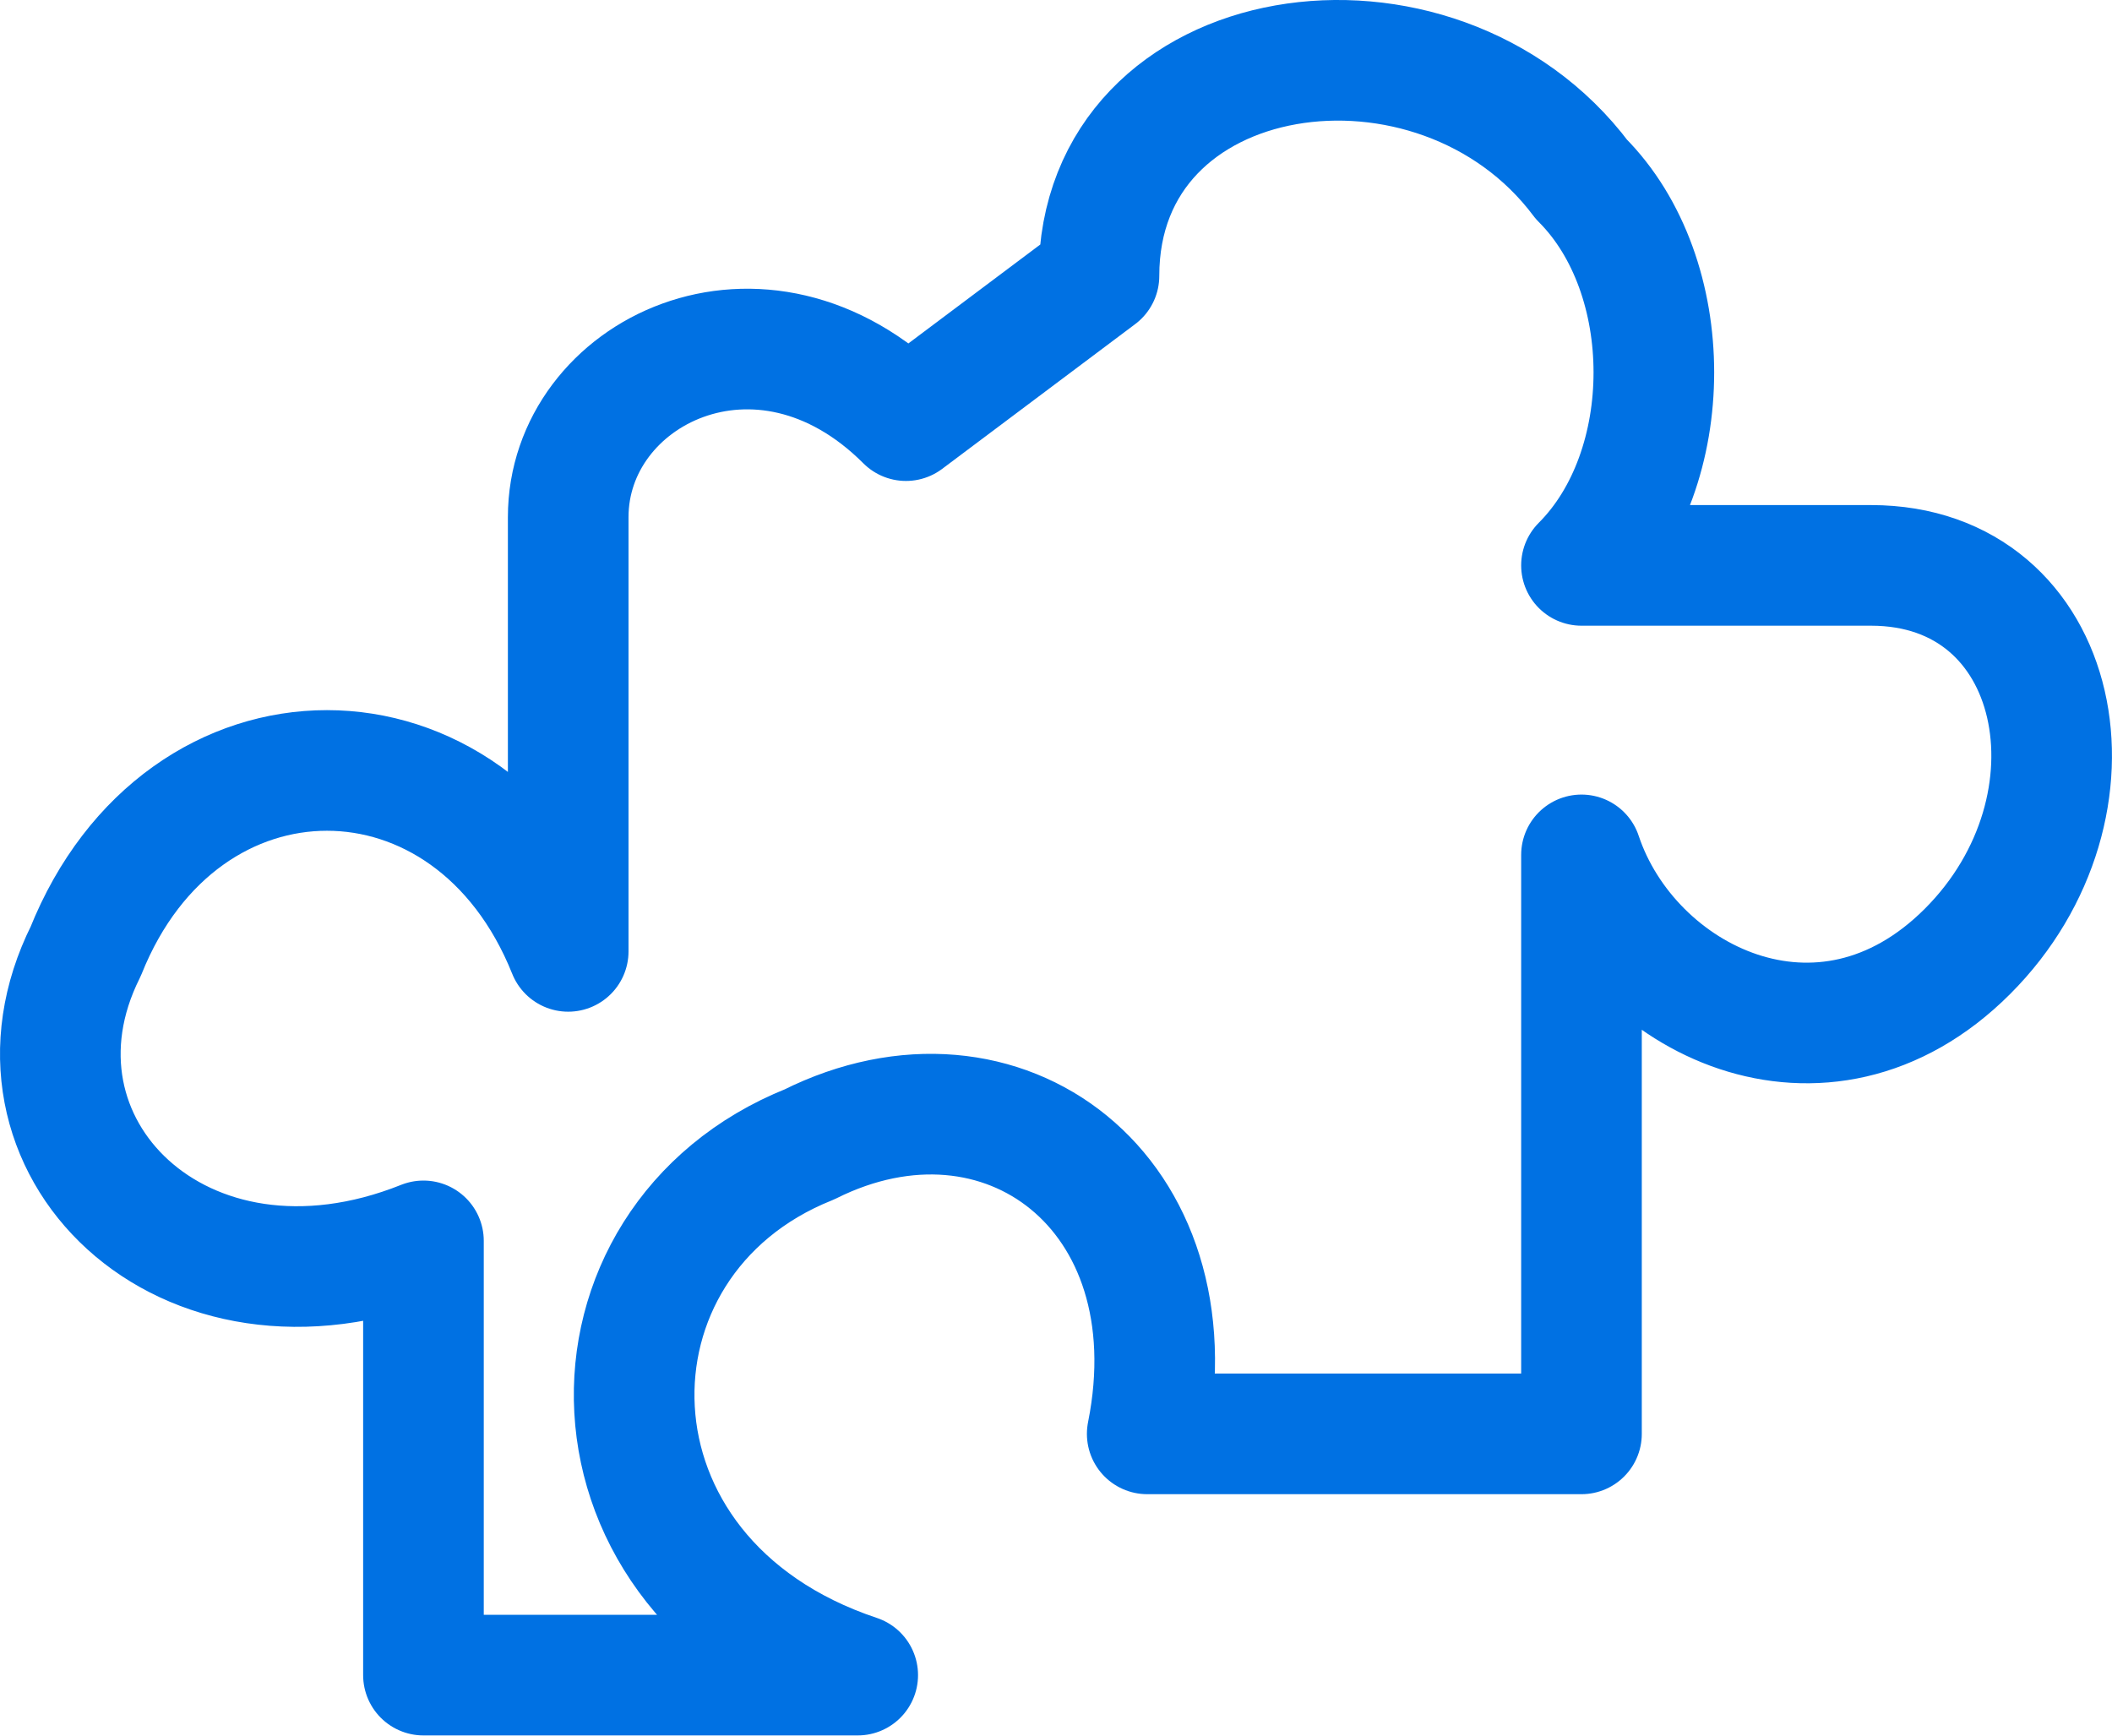
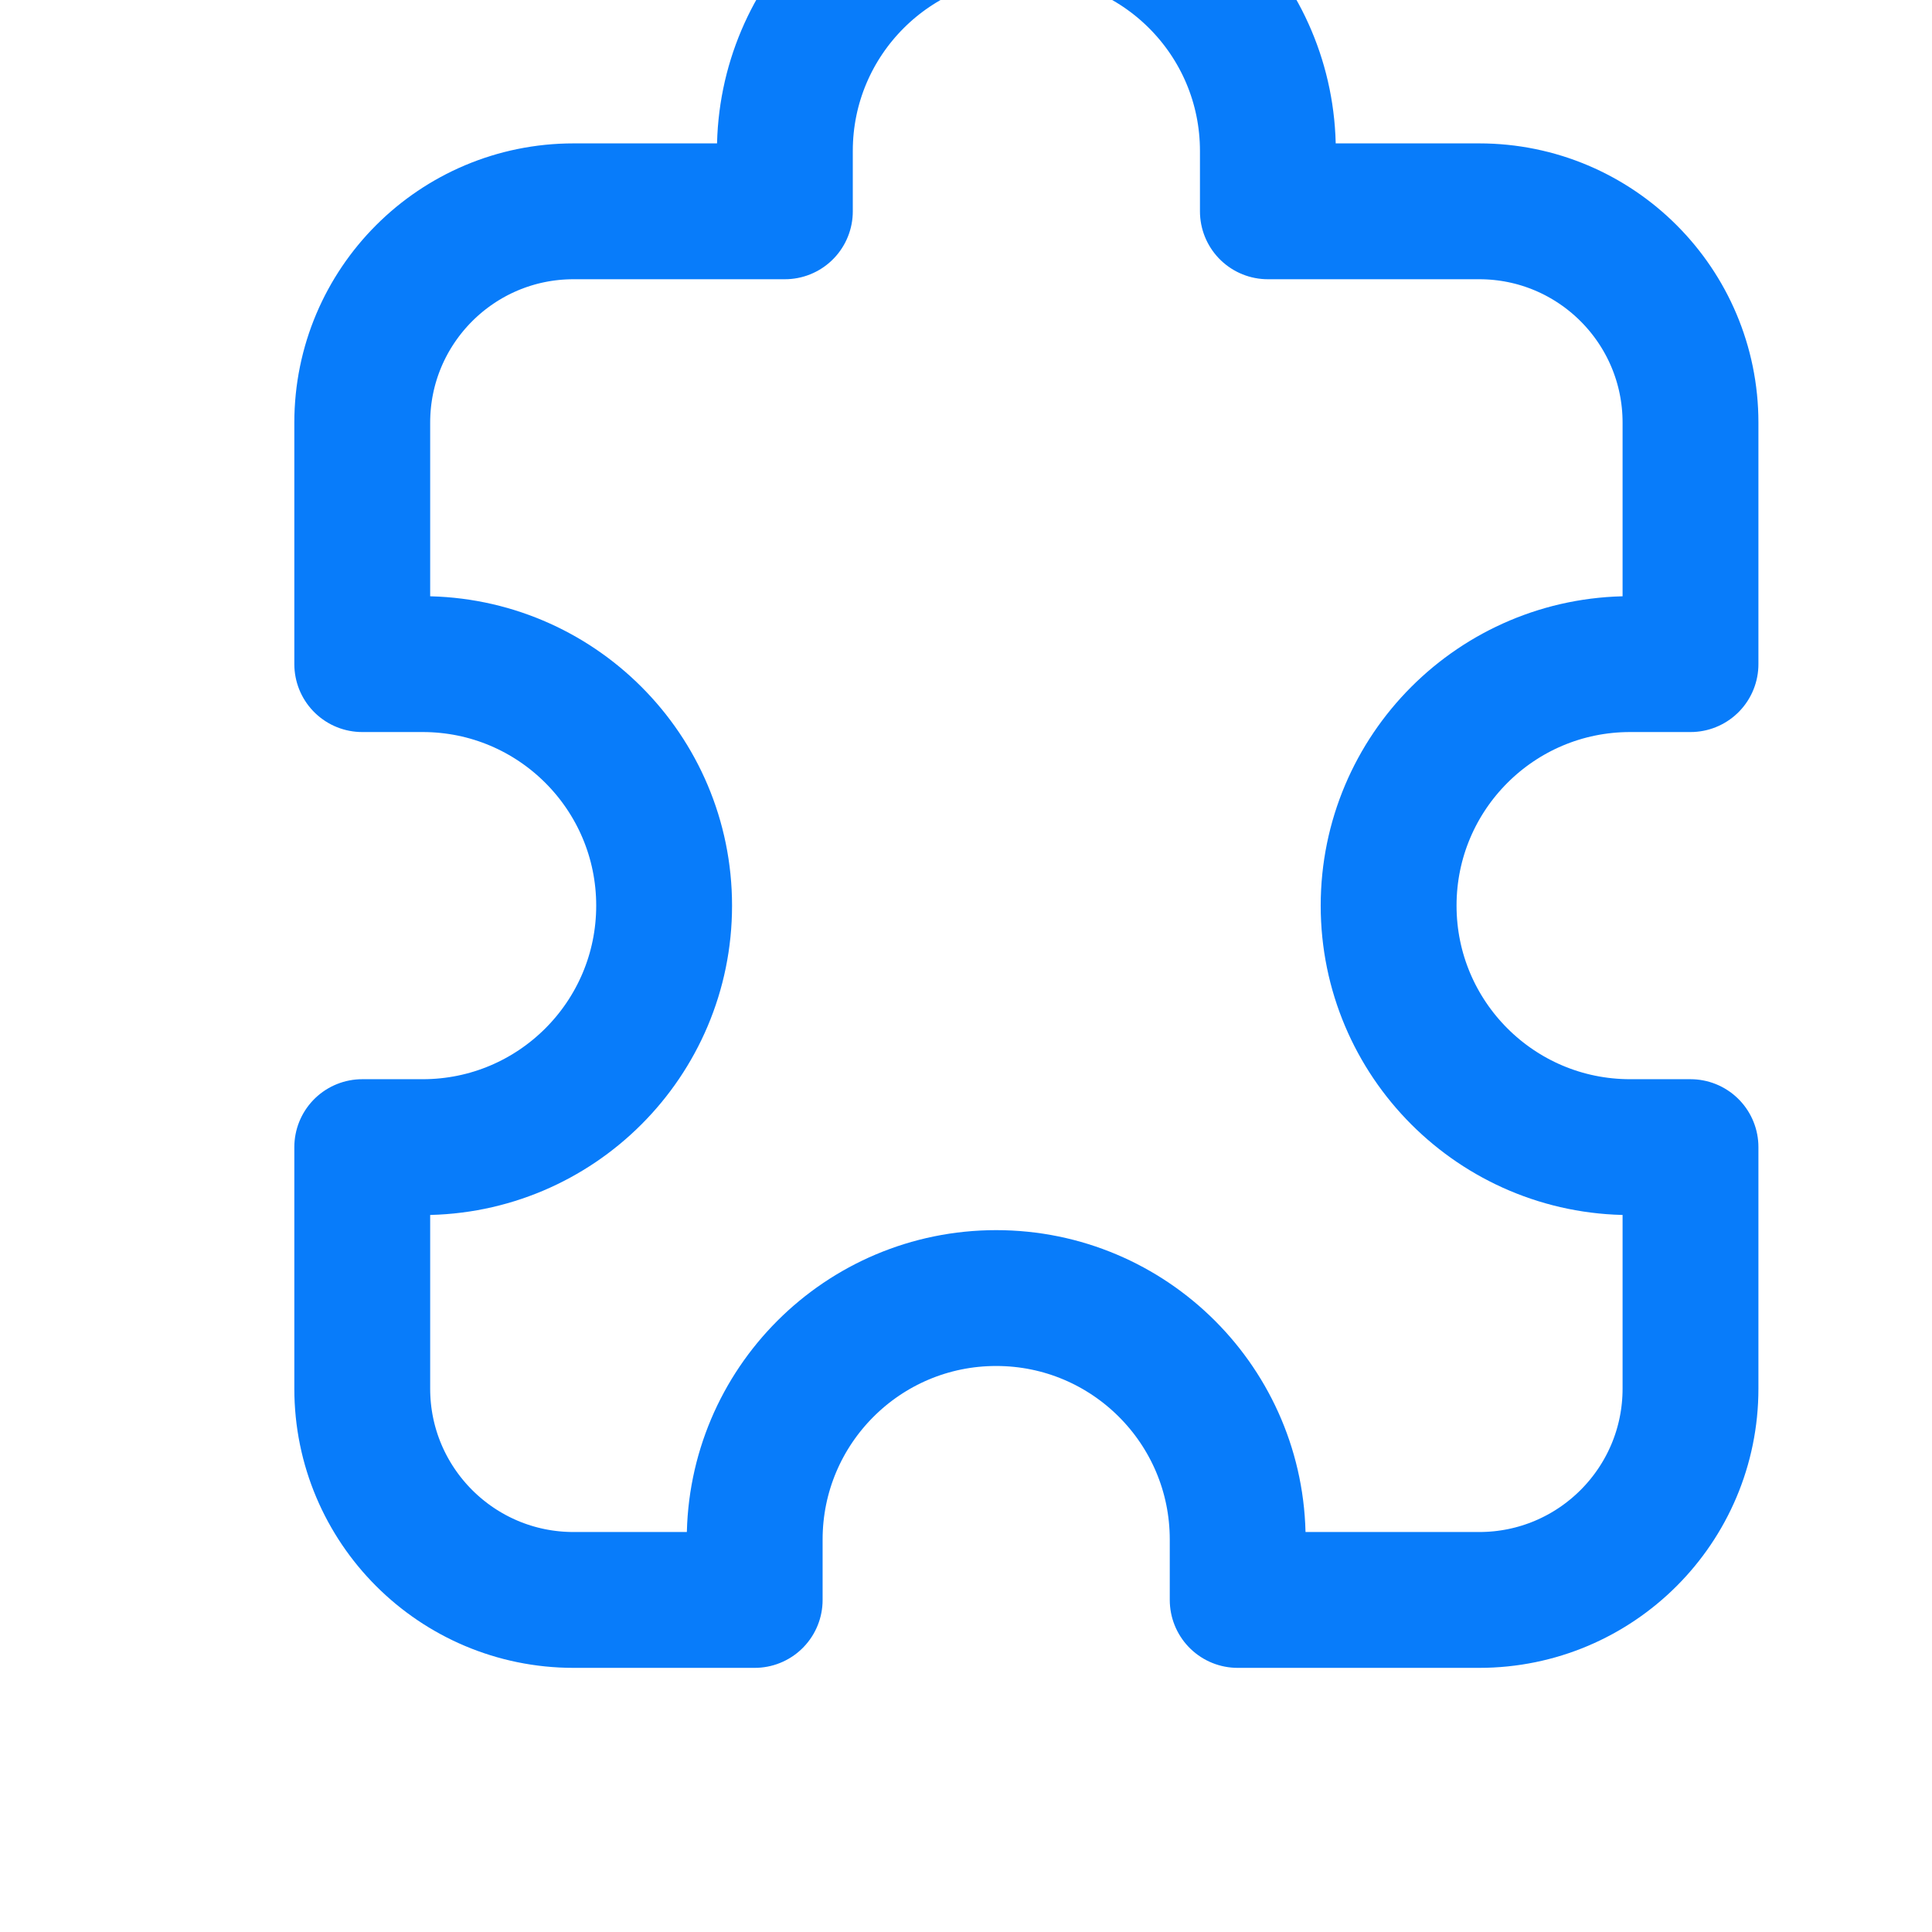
- <svg xmlns="http://www.w3.org/2000/svg" preserveAspectRatio="none" overflow="visible" style="display: block;" width="43.771" height="35.968" viewBox="0 0 43.771 35.968" fill="none">
-   <path id="Vector" d="M22.776 5.718C22.776 0.718 29.776 -0.282 32.776 3.718C34.776 5.718 34.776 9.718 32.776 11.718H38.776C42.776 11.718 43.776 16.718 40.776 19.718C37.776 22.718 33.776 20.718 32.776 17.718V29.718H23.776C24.776 24.718 20.776 21.718 16.776 23.718C11.776 25.718 11.776 32.718 17.776 34.718H8.776V25.718C3.776 27.718 -0.224 23.718 1.776 19.718C3.776 14.718 9.776 14.718 11.776 19.718V10.718C11.776 7.718 15.776 5.718 18.776 8.718L22.776 5.718Z" stroke-width="2.5" stroke-linecap="round" stroke-linejoin="round" stroke="#0071E3" />
+ <svg xmlns="http://www.w3.org/2000/svg" viewBox="0 0 64 64" fill="none">
+   <path d="M19 7h7V5a8 8 0 1 1 16 0v2h7a7 7 0 0 1 7 7v8h-2a8 8 0 1 0 0 16h2v8a7 7 0 0 1-7 7h-8v-2a8 8 0 1 0-16 0v2h-6a7 7 0 0 1-7-7v-8h2a8 8 0 1 0 0-16h-2v-8a7 7 0 0 1 7-7Z" stroke="#087CFA" stroke-width="4.5" stroke-linecap="round" stroke-linejoin="round" />
</svg>
